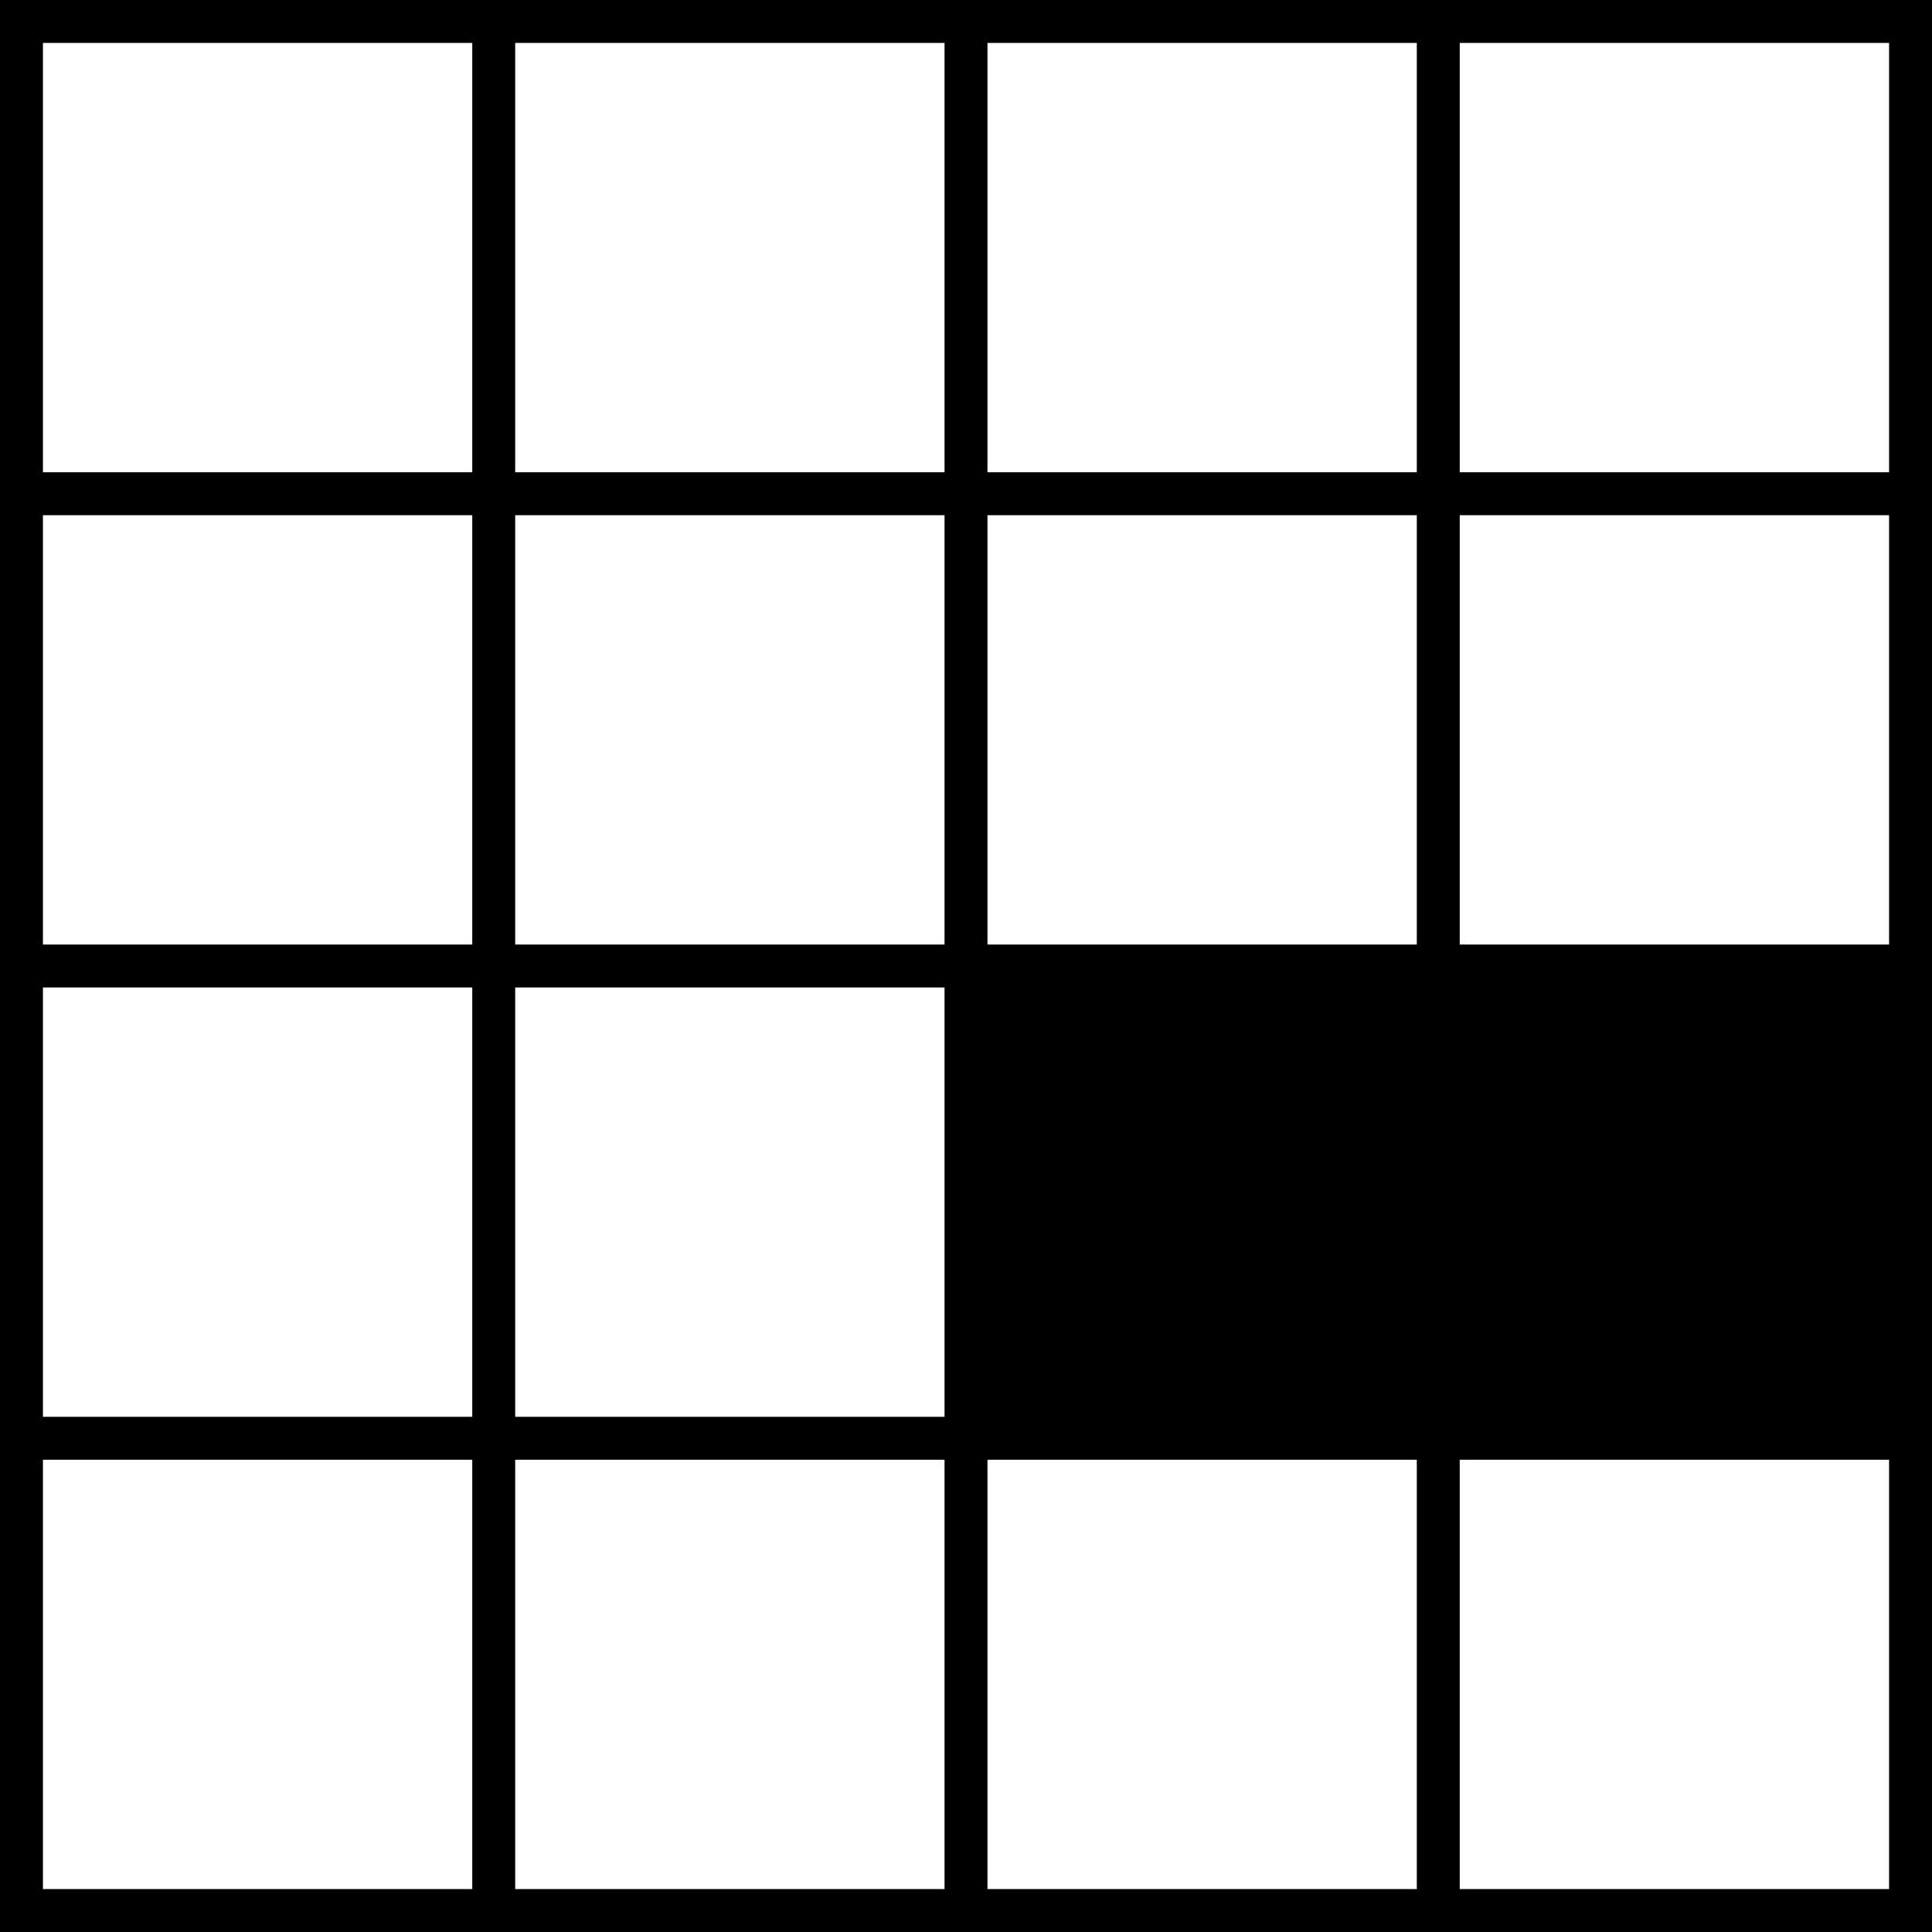
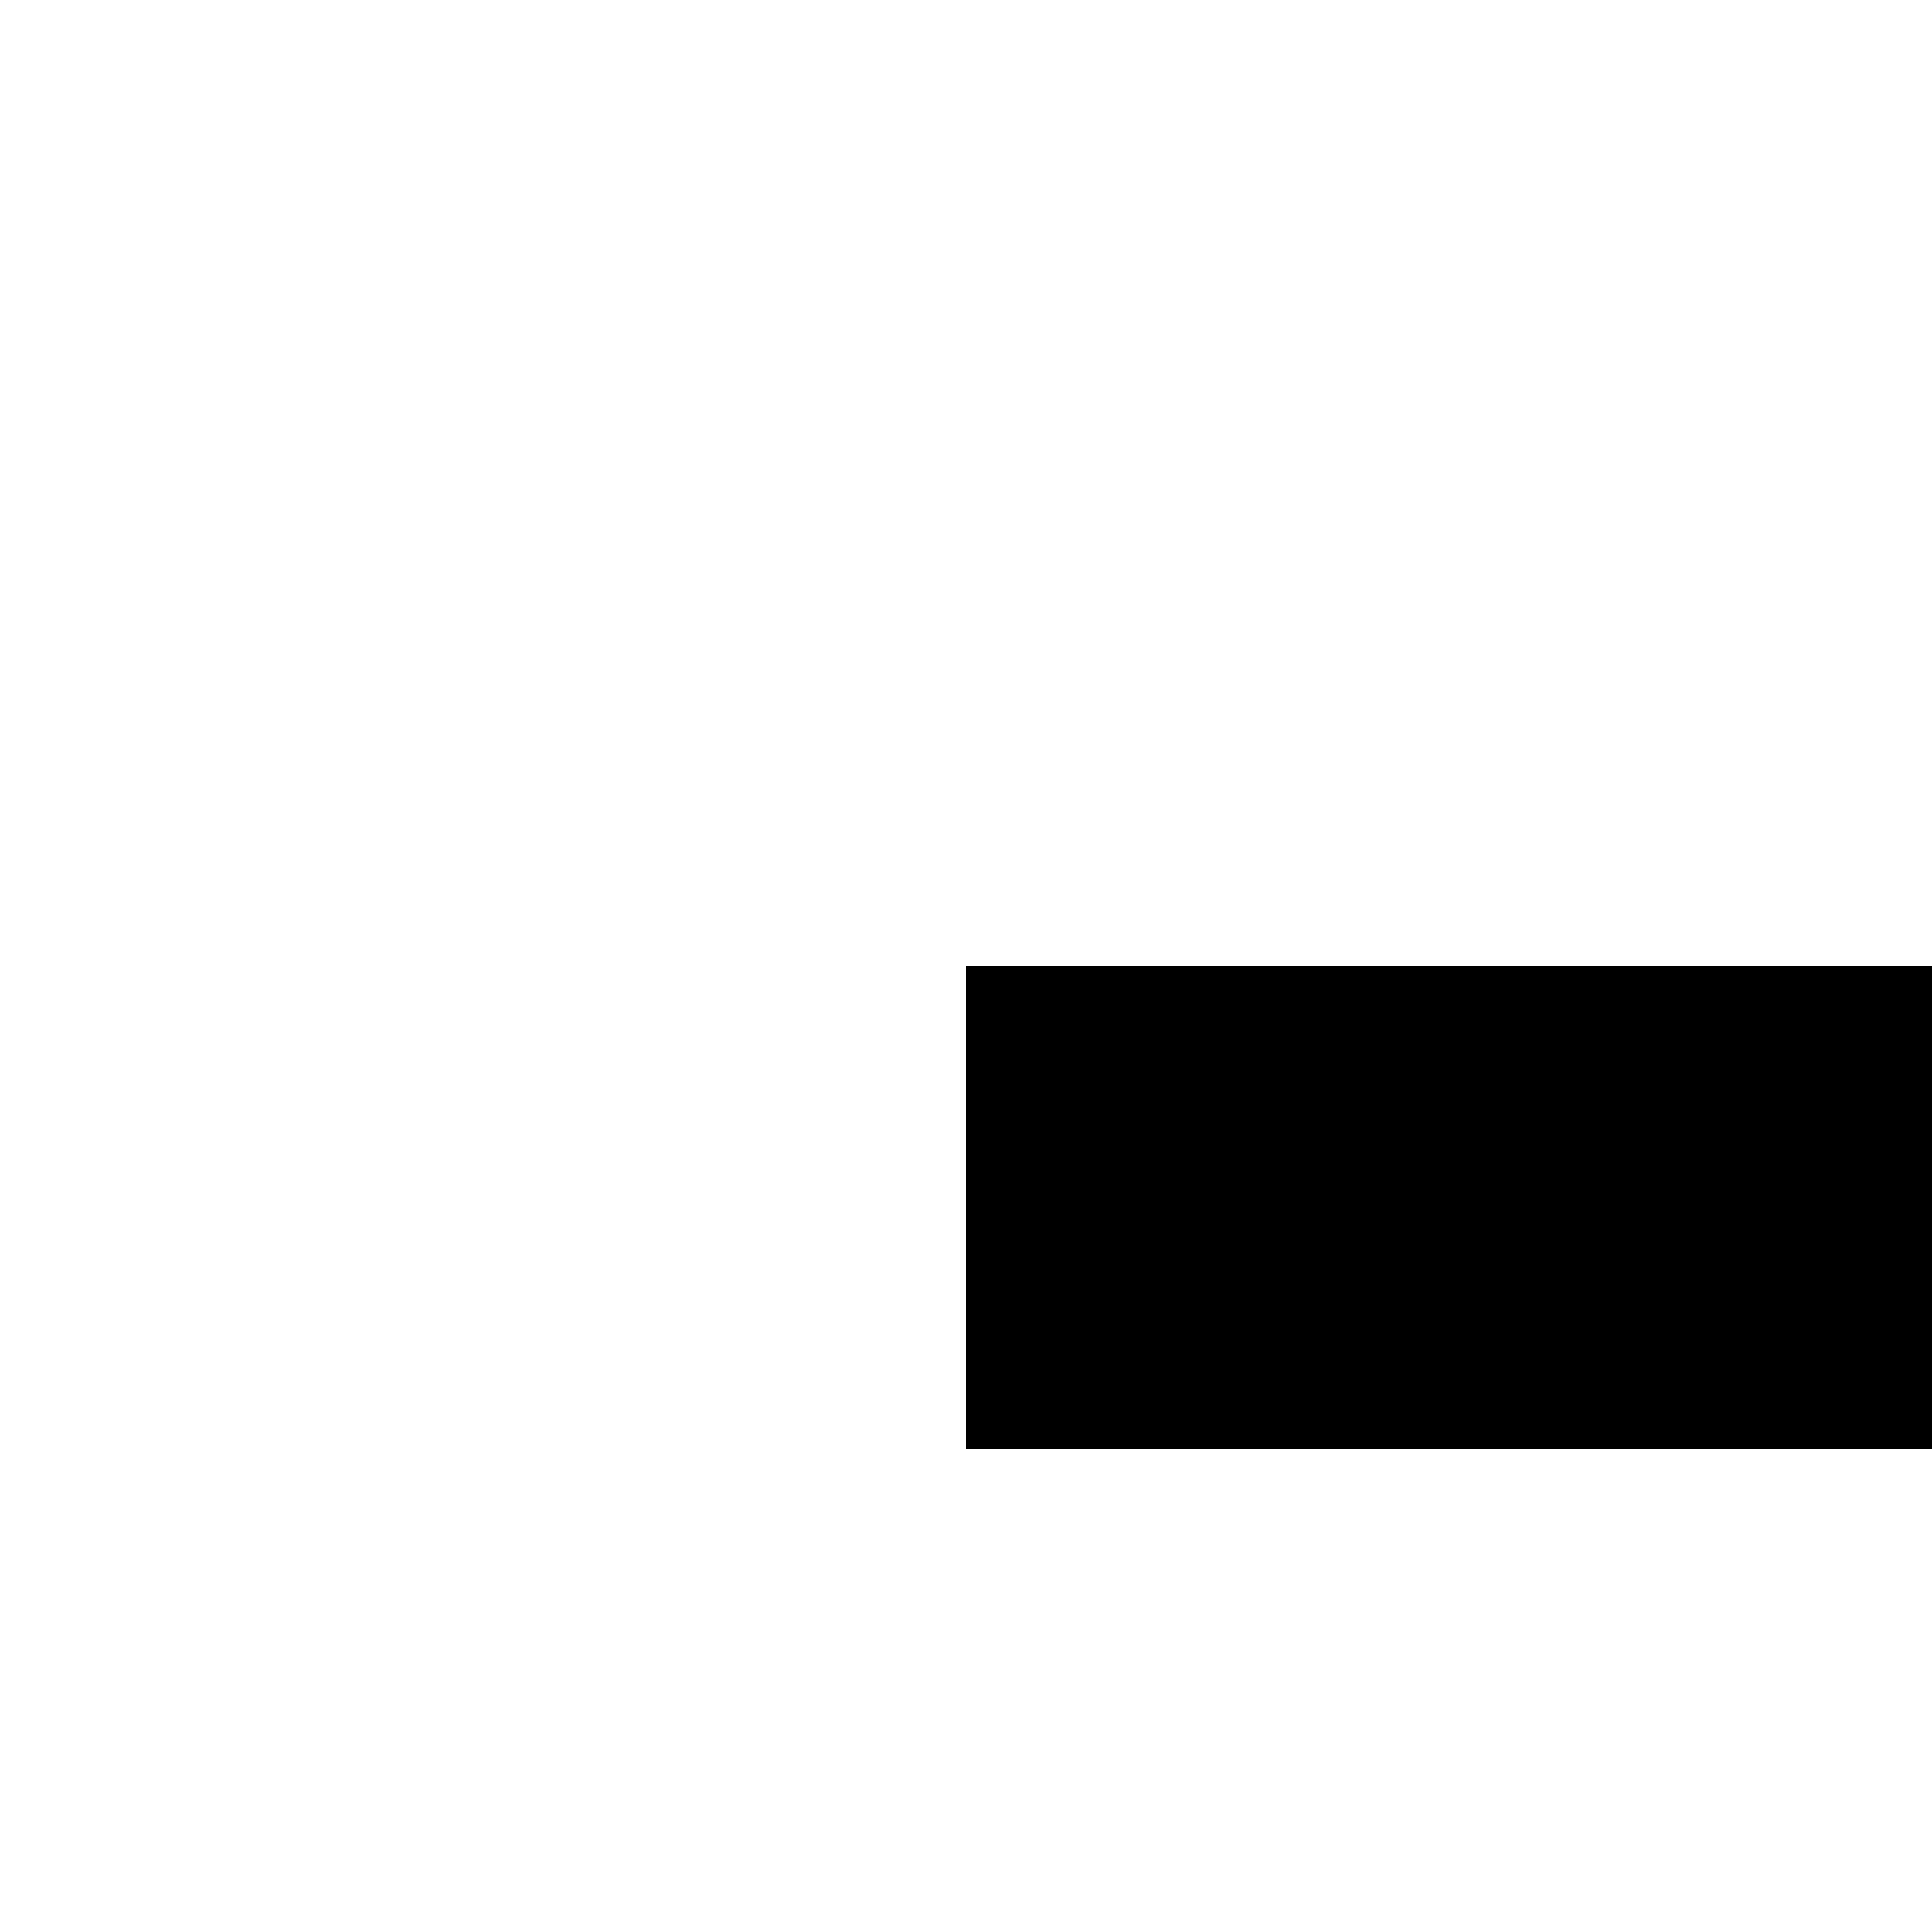
- <svg xmlns="http://www.w3.org/2000/svg" baseProfile="tiny" height="45px" version="1.2" width="45px">
+ <svg xmlns="http://www.w3.org/2000/svg" baseProfile="tiny" height="40px" version="1.2" width="40px">
  <defs />
-   <rect fill="rgb(0%,0%,0%)" height="45" width="45" x="0" y="0" />
-   <rect fill="rgb(100%,100%,100%)" height="10" width="10" x="1" y="1" />
-   <rect fill="rgb(100%,100%,100%)" height="10" width="10" x="12" y="1" />
-   <rect fill="rgb(100%,100%,100%)" height="10" width="10" x="23" y="1" />
-   <rect fill="rgb(100%,100%,100%)" height="10" width="10" x="34" y="1" />
-   <rect fill="rgb(100%,100%,100%)" height="10" width="10" x="1" y="12" />
-   <rect fill="rgb(100%,100%,100%)" height="10" width="10" x="12" y="12" />
-   <rect fill="rgb(100%,100%,100%)" height="10" width="10" x="23" y="12" />
-   <rect fill="rgb(100%,100%,100%)" height="10" width="10" x="34" y="12" />
-   <rect fill="rgb(100%,100%,100%)" height="10" width="10" x="1" y="23" />
-   <rect fill="rgb(100%,100%,100%)" height="10" width="10" x="12" y="23" />
-   <rect fill="rgb(0%,0%,0%)" height="10" width="10" x="23" y="23" />
-   <rect fill="rgb(0%,0%,0%)" height="10" width="10" x="34" y="23" />
-   <rect fill="rgb(100%,100%,100%)" height="10" width="10" x="1" y="34" />
-   <rect fill="rgb(100%,100%,100%)" height="10" width="10" x="12" y="34" />
-   <rect fill="rgb(100%,100%,100%)" height="10" width="10" x="23" y="34" />
-   <rect fill="rgb(100%,100%,100%)" height="10" width="10" x="34" y="34" />
+   <rect fill="rgb(0%,0%,0%)" height="40" width="40" x="0" y="0" />
+   <rect fill="rgb(100%,100%,100%)" height="10" width="10" x="0" y="0" />
+   <rect fill="rgb(100%,100%,100%)" height="10" width="10" x="10" y="0" />
+   <rect fill="rgb(100%,100%,100%)" height="10" width="10" x="20" y="0" />
+   <rect fill="rgb(100%,100%,100%)" height="10" width="10" x="30" y="0" />
+   <rect fill="rgb(100%,100%,100%)" height="10" width="10" x="0" y="10" />
+   <rect fill="rgb(100%,100%,100%)" height="10" width="10" x="10" y="10" />
+   <rect fill="rgb(100%,100%,100%)" height="10" width="10" x="20" y="10" />
+   <rect fill="rgb(100%,100%,100%)" height="10" width="10" x="30" y="10" />
+   <rect fill="rgb(100%,100%,100%)" height="10" width="10" x="0" y="20" />
+   <rect fill="rgb(100%,100%,100%)" height="10" width="10" x="10" y="20" />
+   <rect fill="rgb(100%,100%,100%)" height="10" width="10" x="0" y="30" />
+   <rect fill="rgb(100%,100%,100%)" height="10" width="10" x="10" y="30" />
+   <rect fill="rgb(100%,100%,100%)" height="10" width="10" x="20" y="30" />
+   <rect fill="rgb(100%,100%,100%)" height="10" width="10" x="30" y="30" />
</svg>
